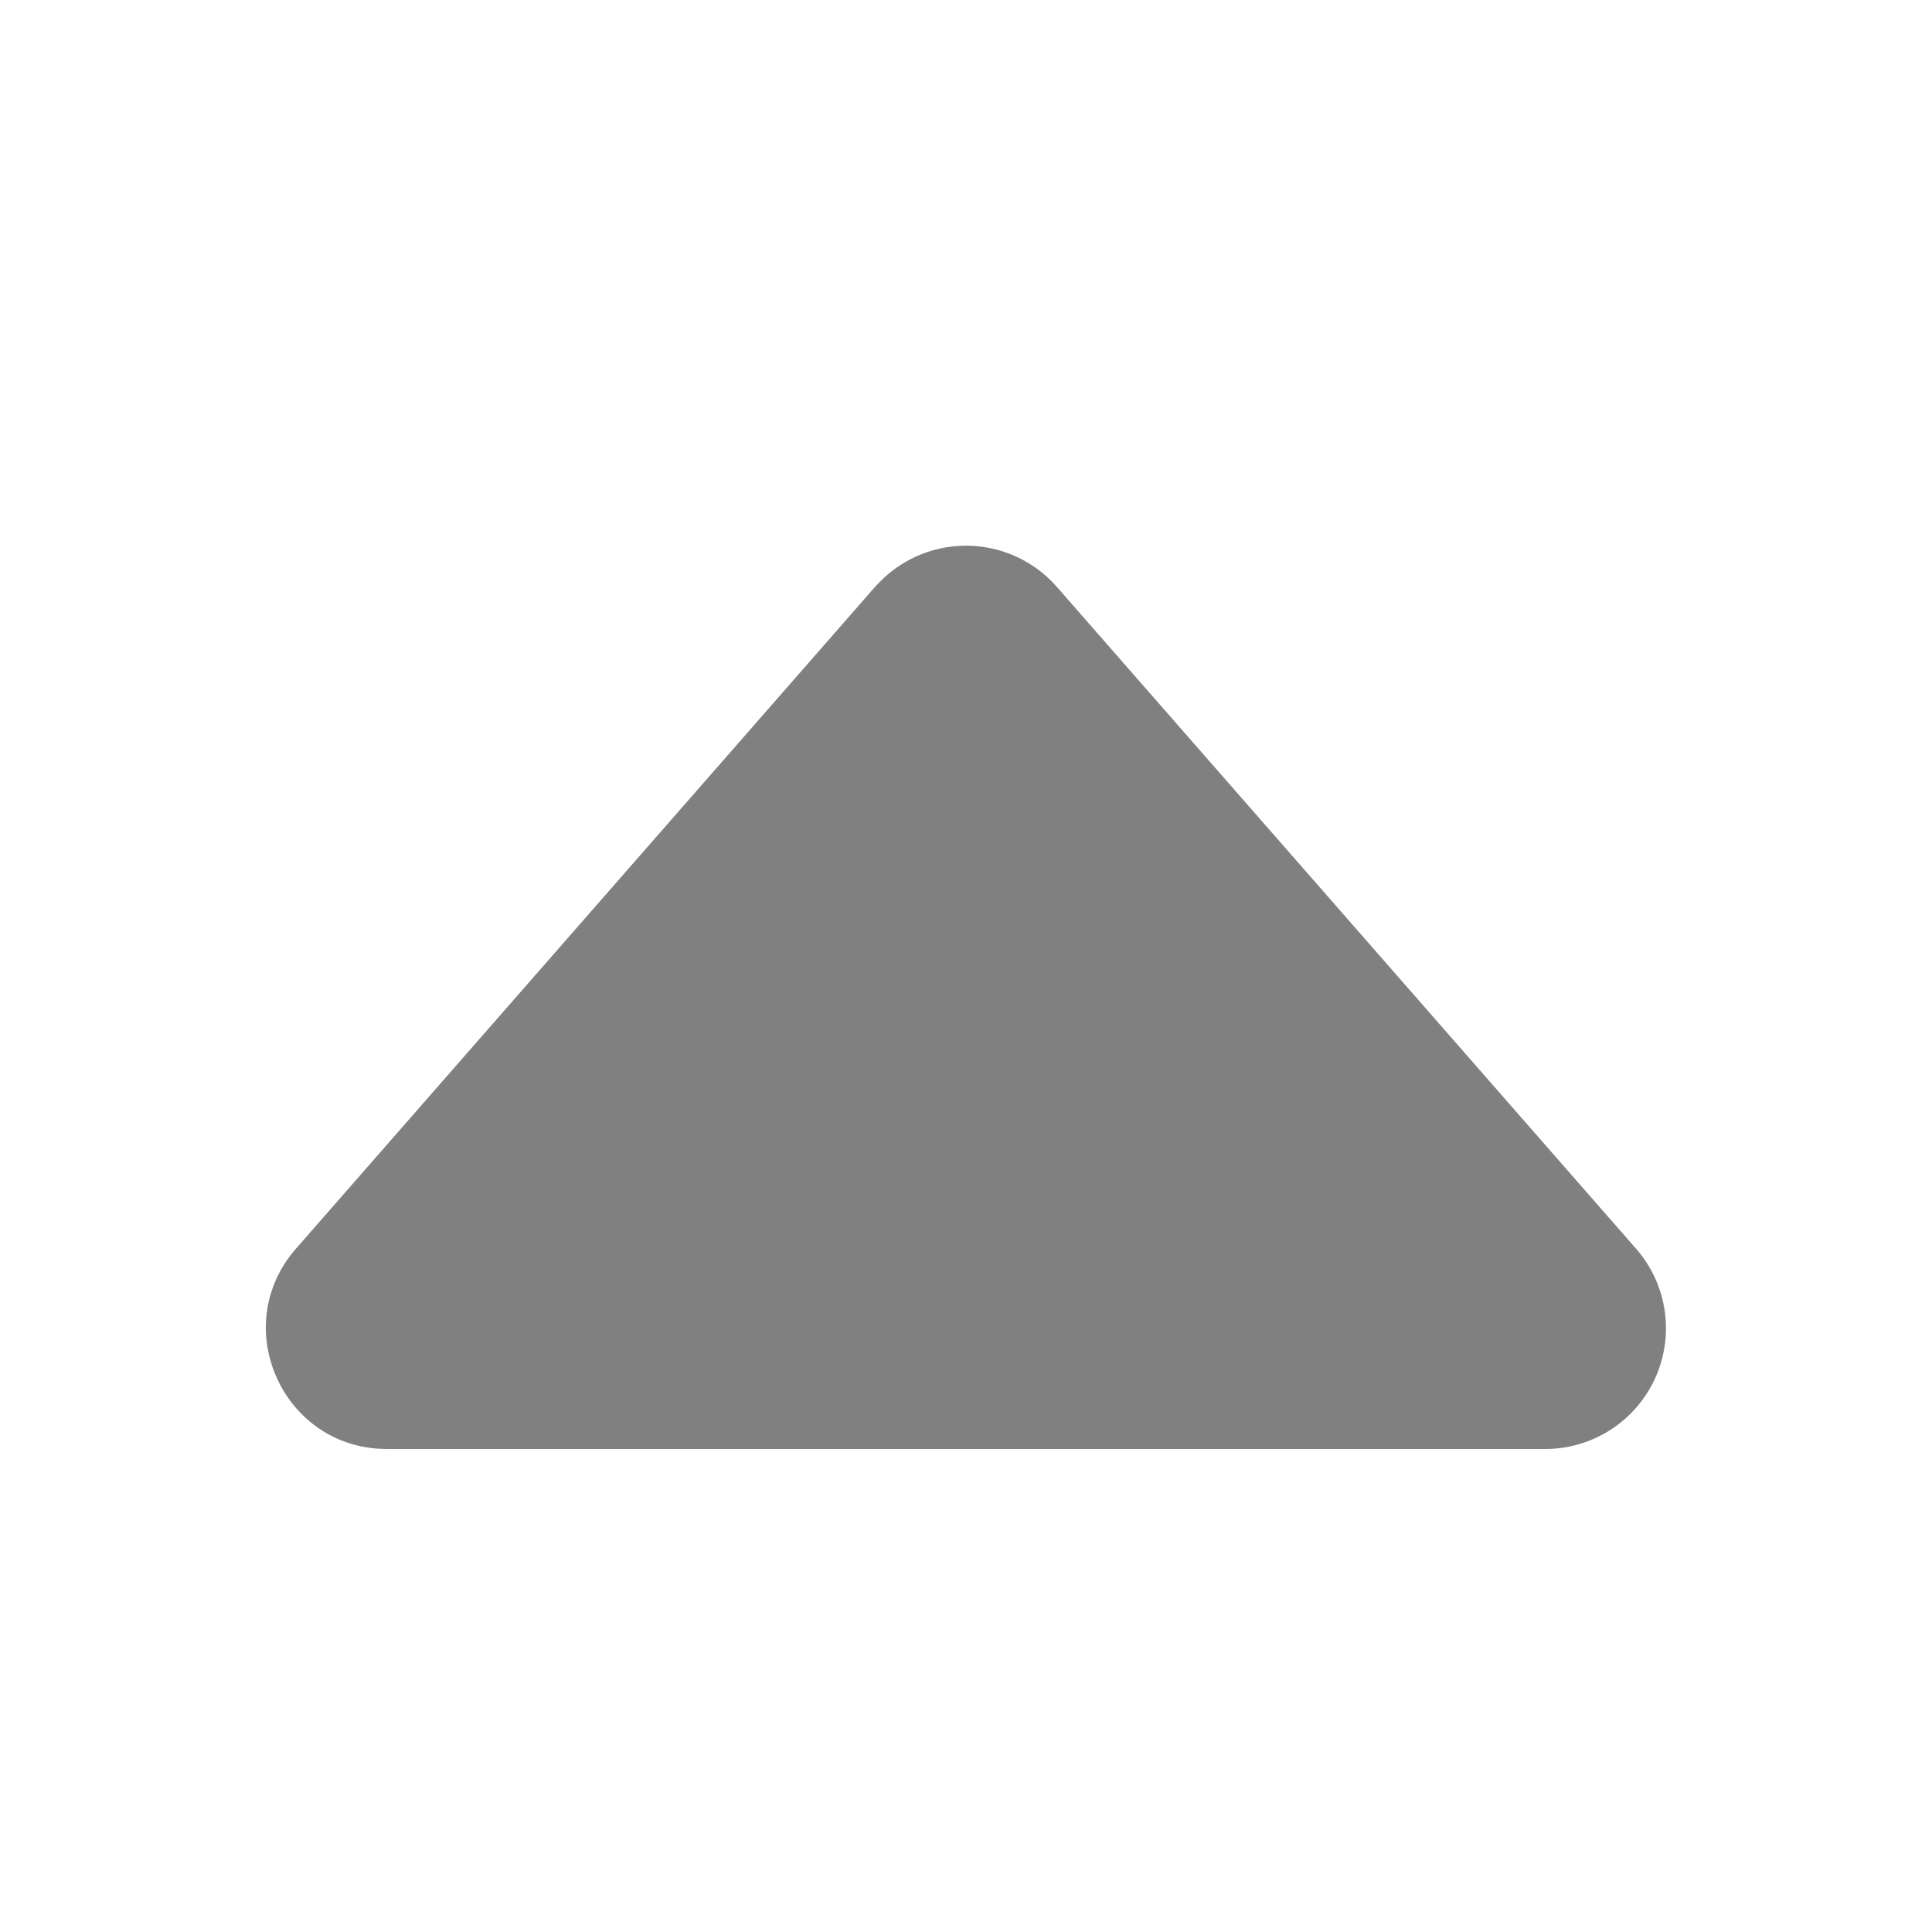
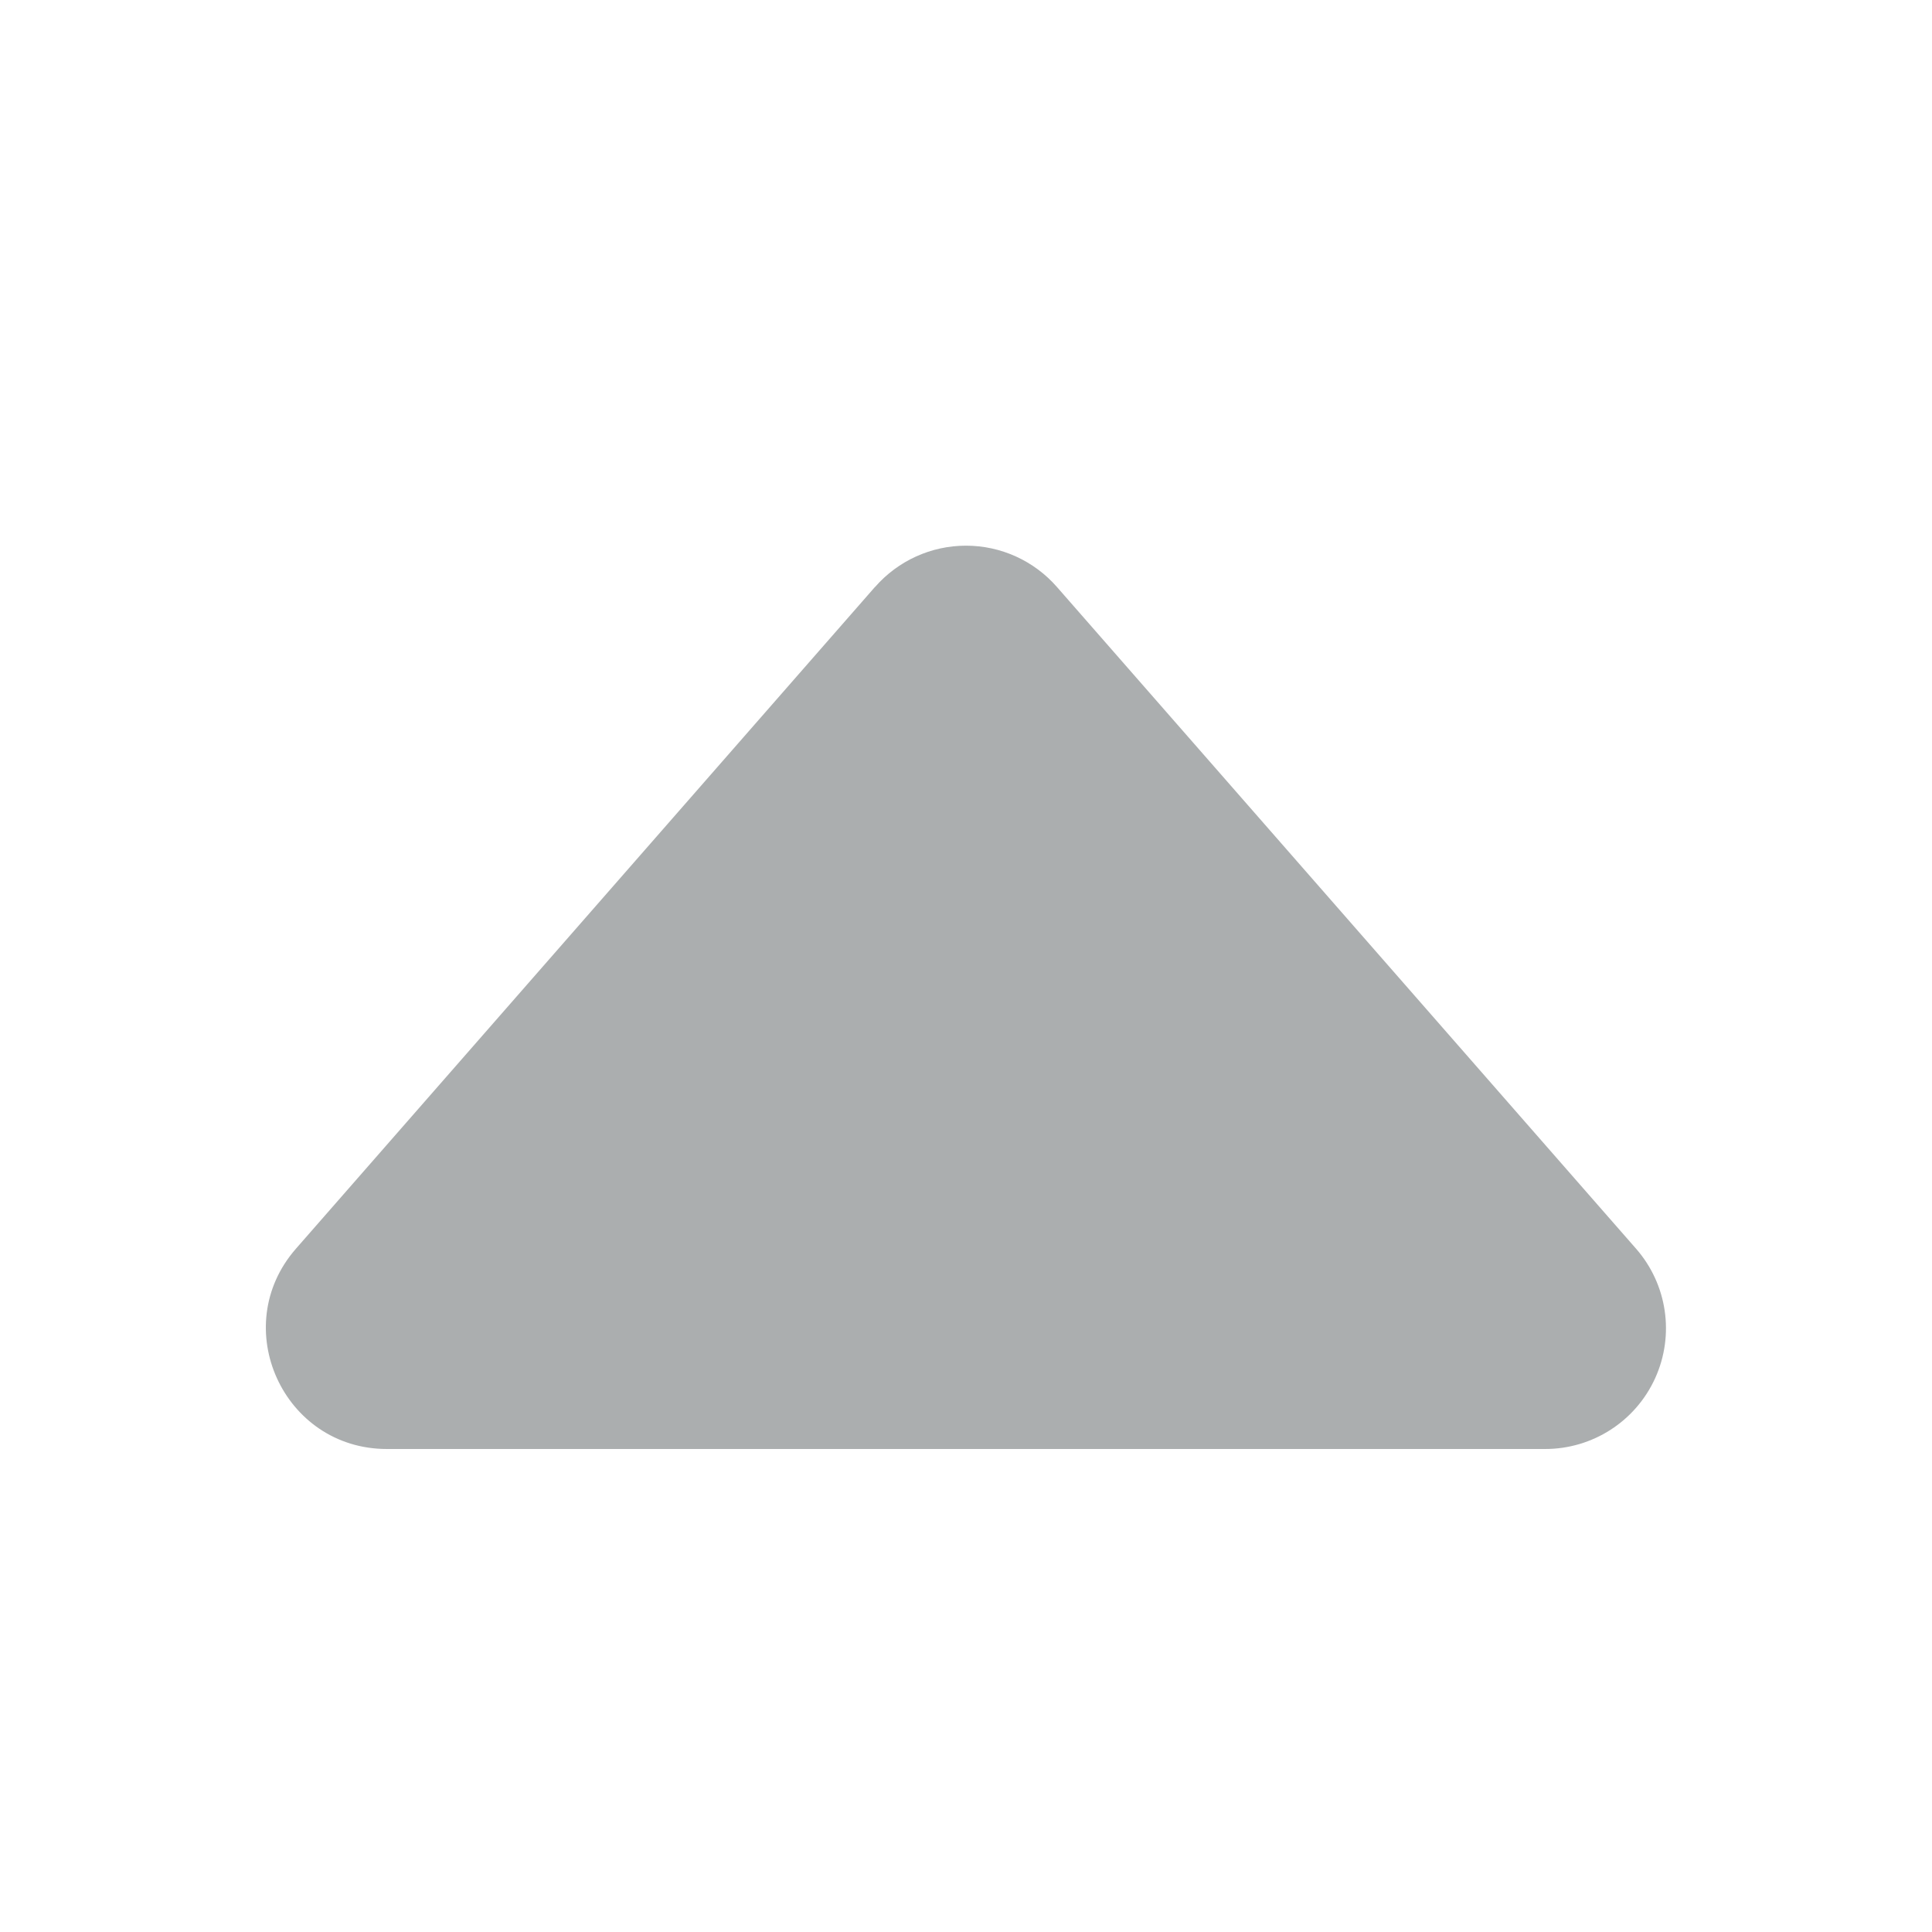
- <svg xmlns="http://www.w3.org/2000/svg" width="16" height="16" fill="gray" class="bi bi-caret-up-fill" viewBox="0 0 16 16">
+ <svg xmlns="http://www.w3.org/2000/svg" width="16" height="16" fill="#ABAEAF" class="bi bi-caret-up-fill" viewBox="0 0 16 16">
  <path d="m7.247 4.86-4.796 5.481c-.566.647-.106 1.659.753 1.659h9.592a1 1 0 0 0 .753-1.659l-4.796-5.48a1 1 0 0 0-1.506 0z" />
</svg>
